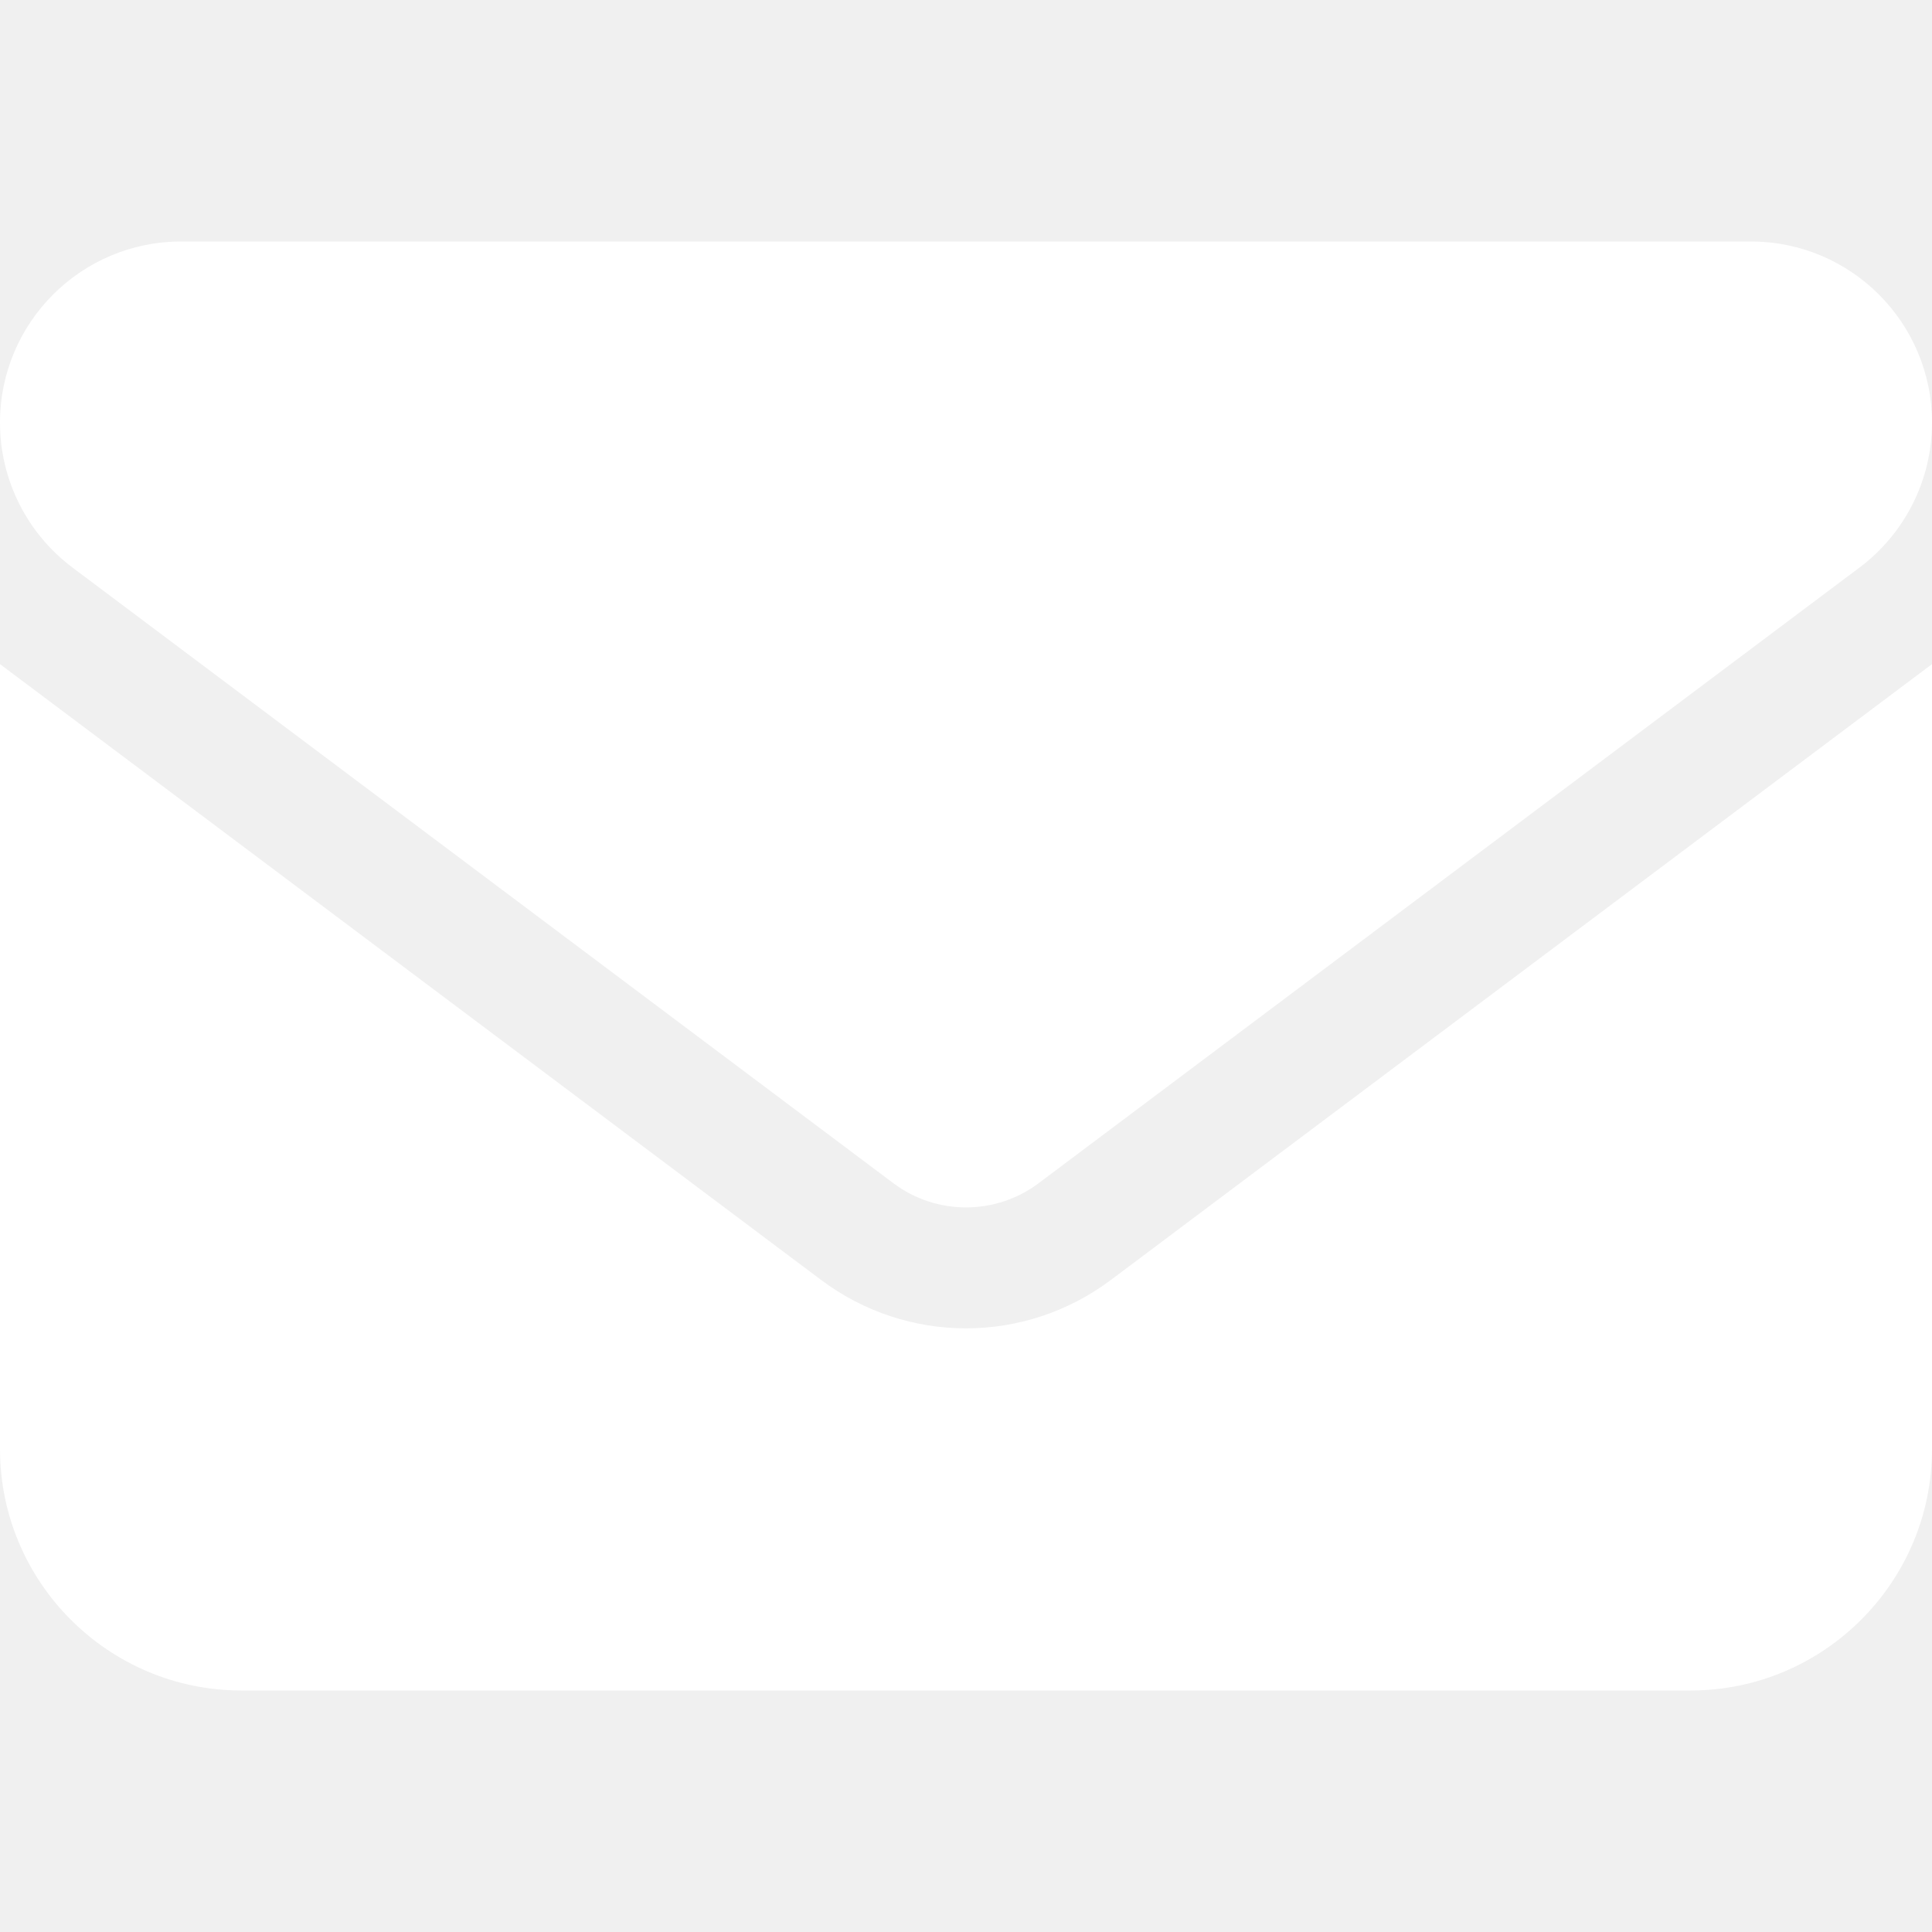
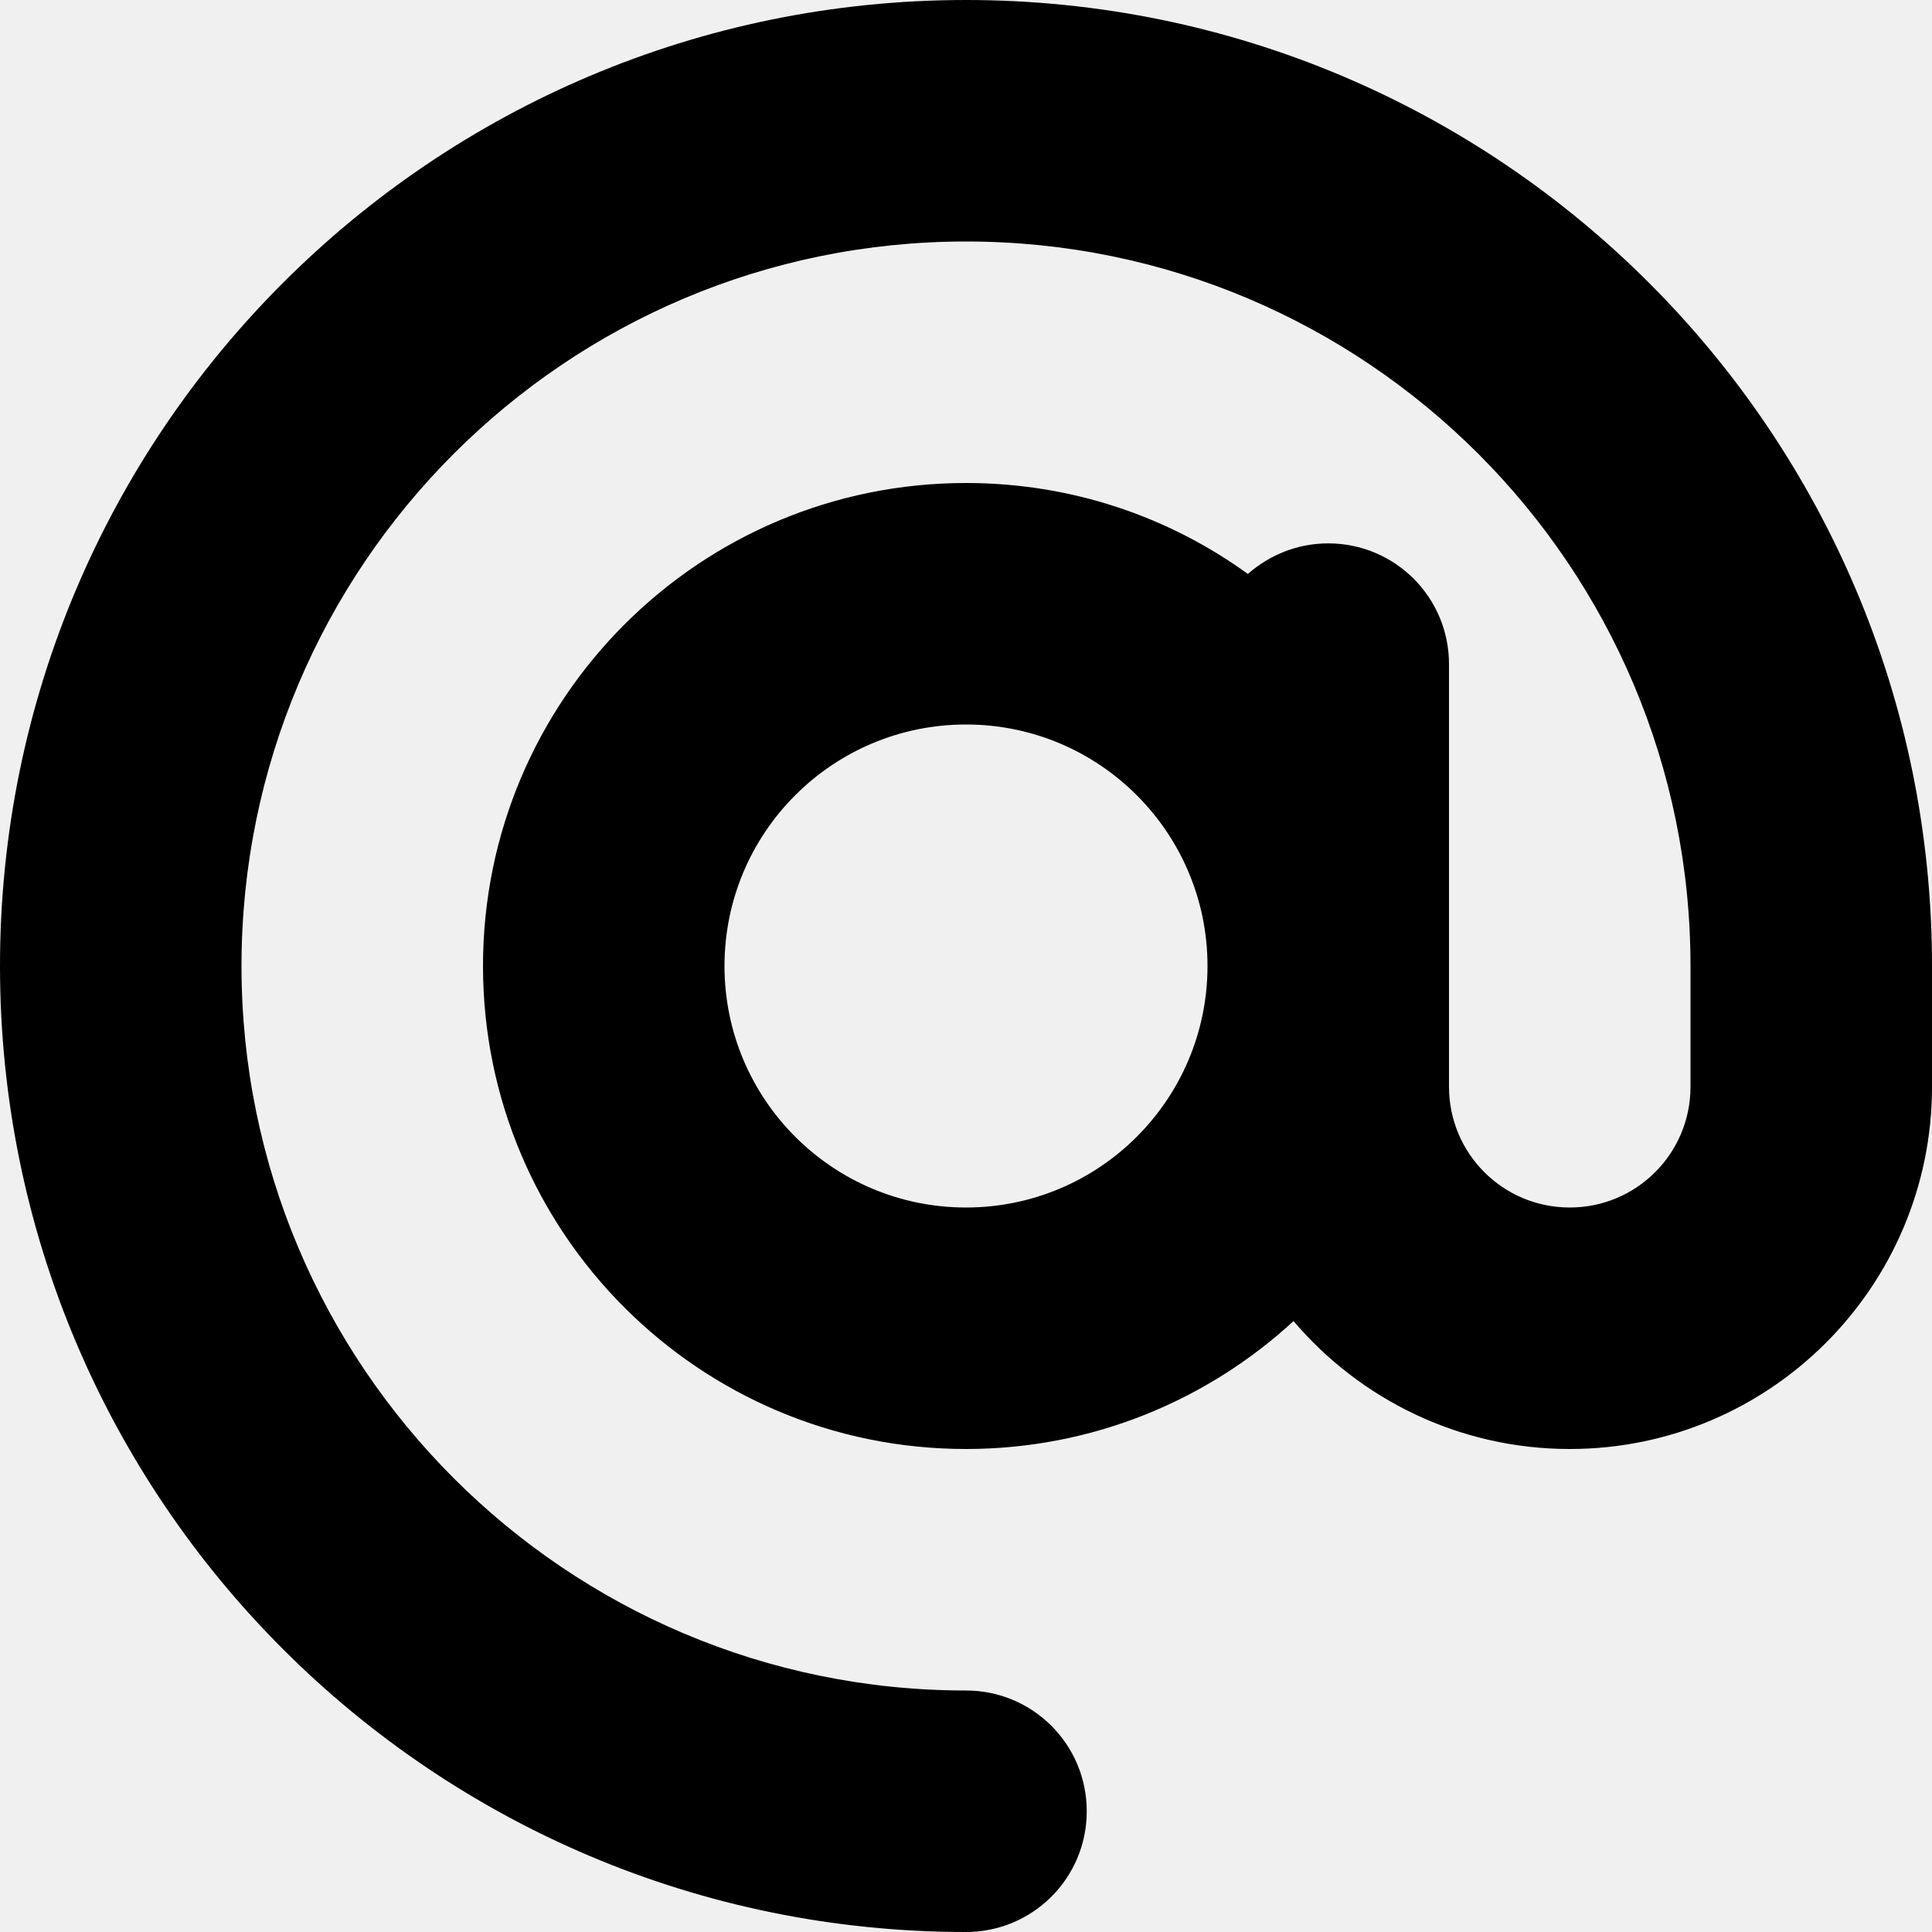
<svg xmlns="http://www.w3.org/2000/svg" viewBox="0 0 512 512">
-   <path fill="#ffffff" d="M48 64C21.5 64 0 85.5 0 112c0 15.1 7.1 29.3 19.2 38.4L236.8 313.6c11.4 8.5 27 8.5 38.4 0L492.8 150.4c12.1-9.1 19.2-23.3 19.2-38.4c0-26.5-21.5-48-48-48L48 64zM0 176L0 384c0 35.3 28.7 64 64 64l384 0c35.3 0 64-28.7 64-64l0-208L294.4 339.2c-22.8 17.1-54 17.1-76.8 0L0 176z" />
+   <path d="M256 64C150 64 64 150 64 256s86 192 192 192c17.7 0 32 14.3 32 32s-14.3 32-32 32C114.6 512 0 397.4 0 256S114.6 0 256 0S512 114.6 512 256l0 32c0 53-43 96-96 96c-29.3 0-55.6-13.2-73.2-33.9C320 371.1 289.5 384 256 384c-70.7 0-128-57.3-128-128s57.3-128 128-128c27.9 0 53.7 8.9 74.7 24.1c5.7-5 13.1-8.1 21.3-8.1c17.7 0 32 14.3 32 32l0 80 0 32c0 17.7 14.3 32 32 32s32-14.3 32-32l0-32c0-106-86-192-192-192zm64 192a64 64 0 1 0 -128 0 64 64 0 1 0 128 0z" />
</svg>
